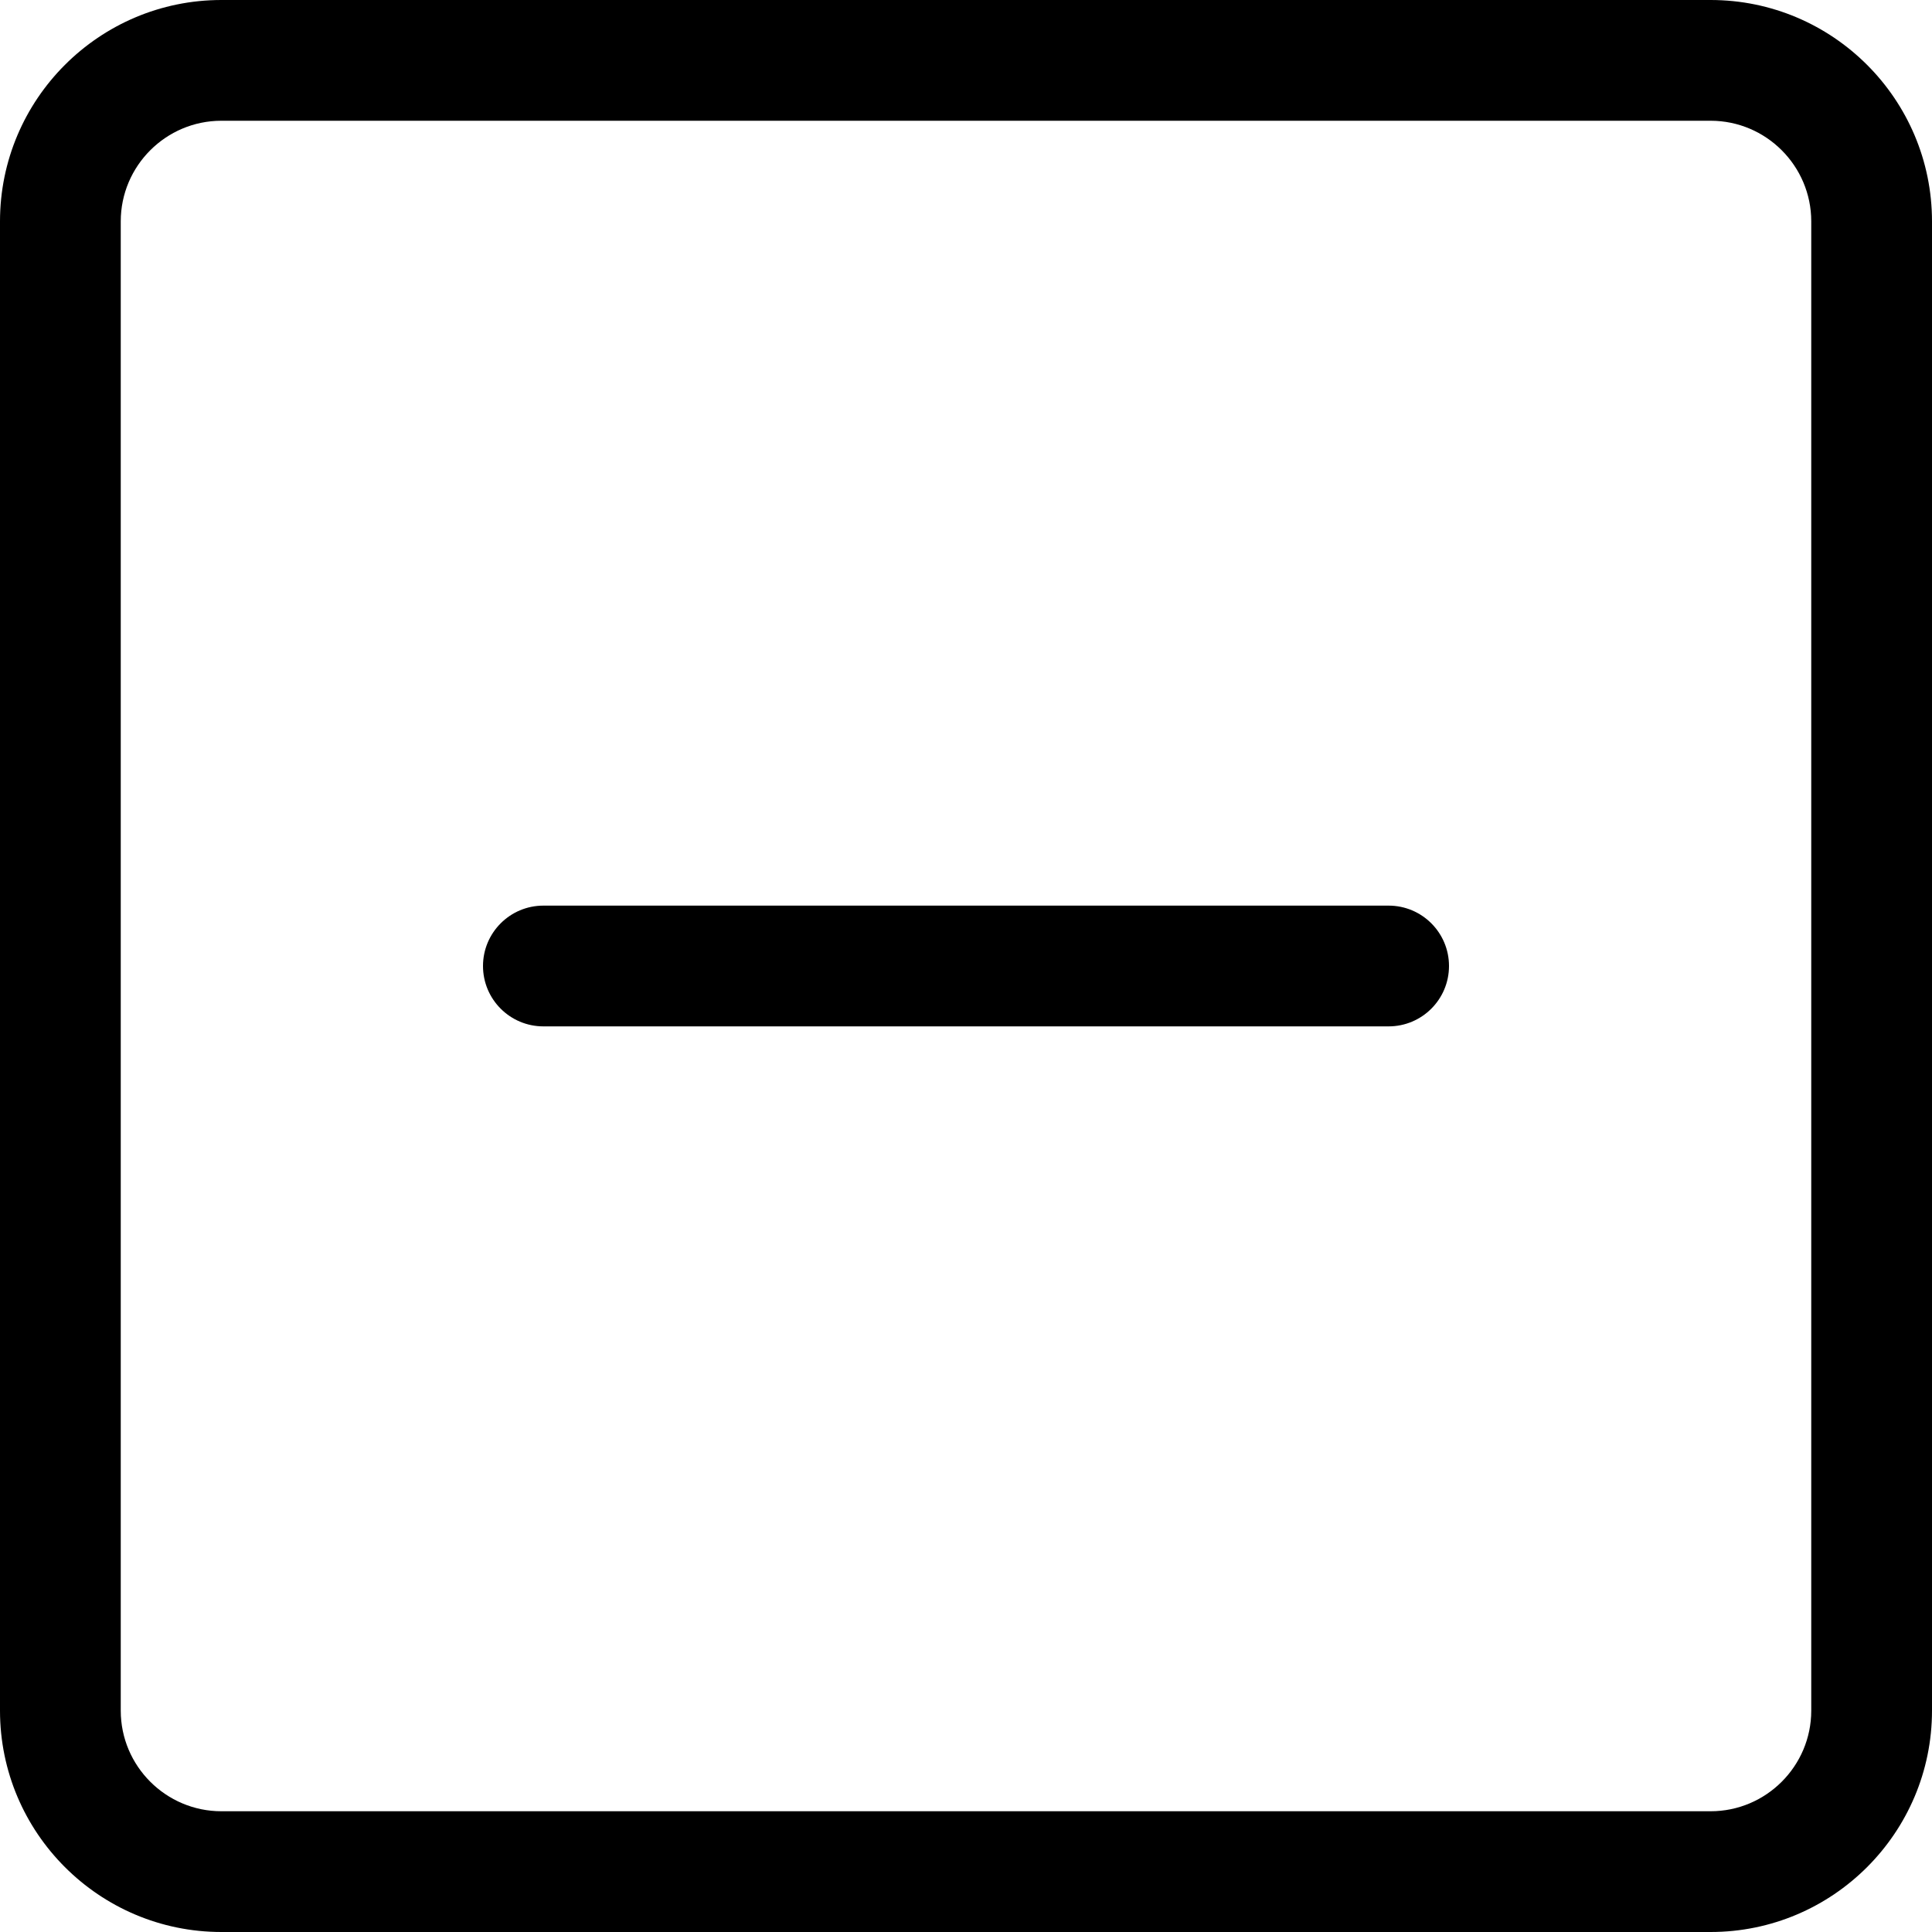
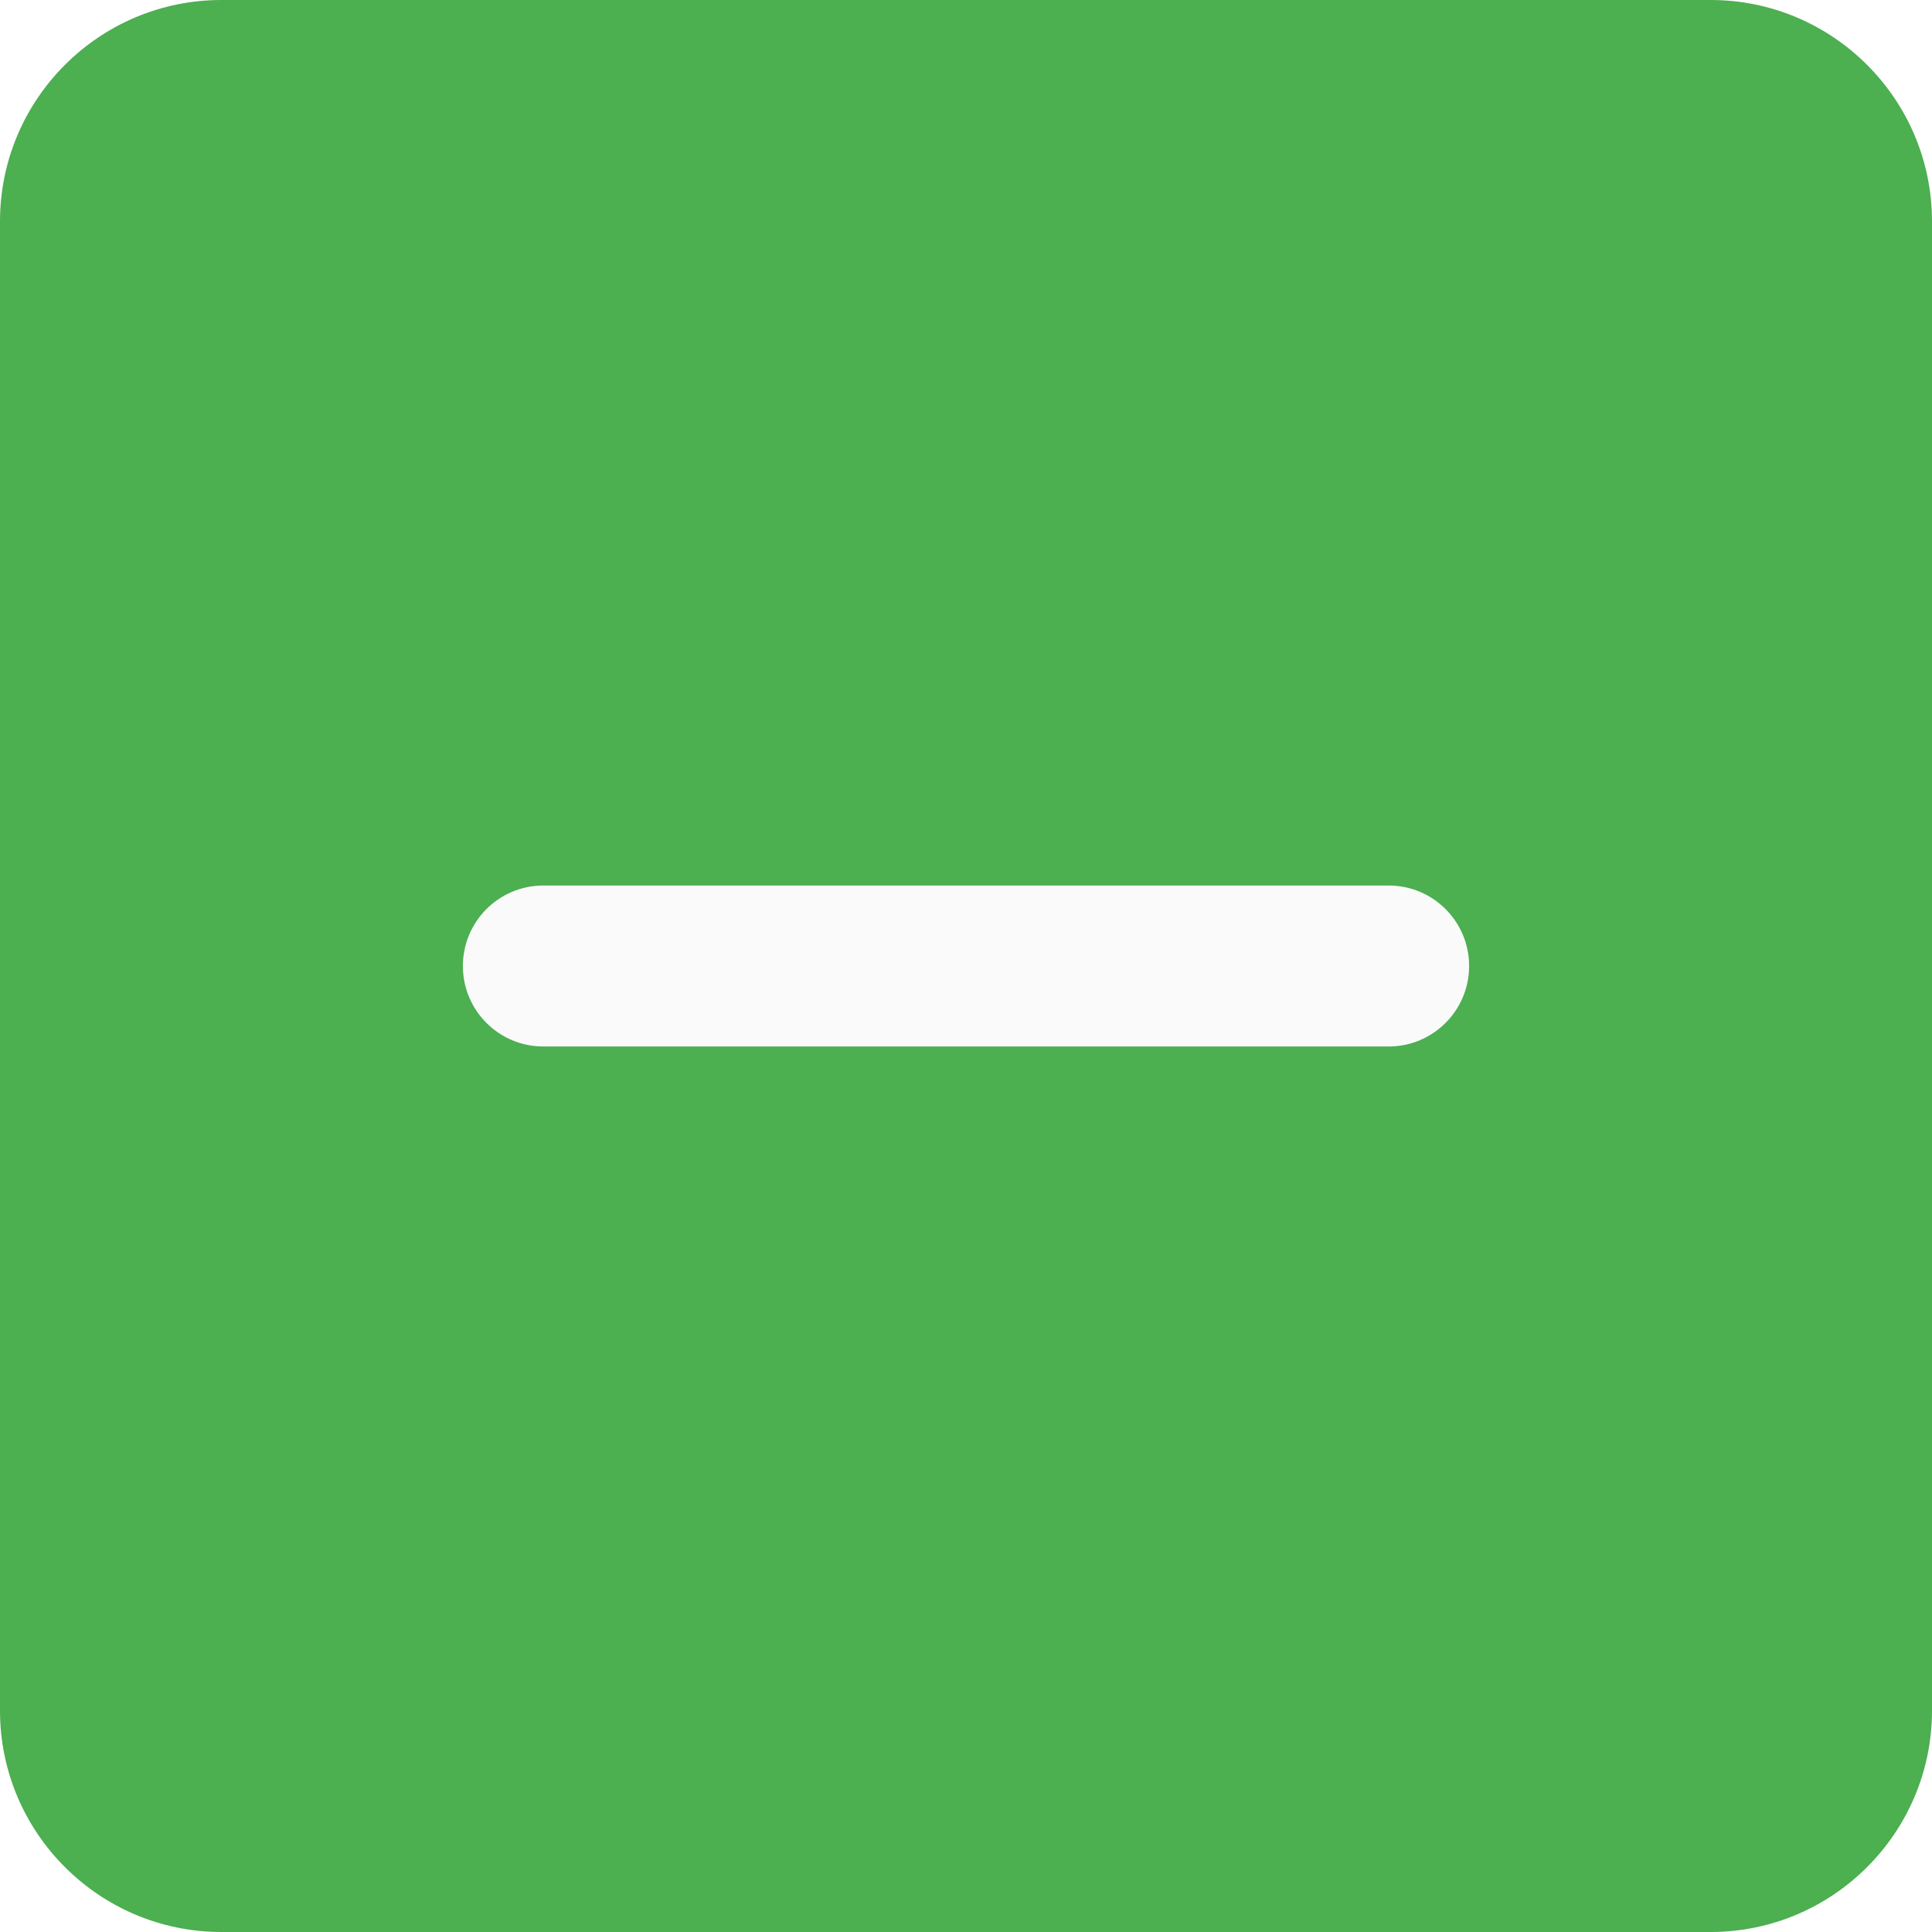
<svg xmlns="http://www.w3.org/2000/svg" height="512pt" viewBox="0 0 512 512" width="512pt">
-   <path d="m368 272h-224c-8.832 0-16-7.168-16-16s7.168-16 16-16h224c8.832 0 16 7.168 16 16s-7.168 16-16 16zm0 0" />
-   <path d="m453.332 512h-394.664c-32.363 0-58.668-26.305-58.668-58.668v-394.664c0-32.363 26.305-58.668 58.668-58.668h394.664c32.363 0 58.668 26.305 58.668 58.668v394.664c0 32.363-26.305 58.668-58.668 58.668zm-394.664-480c-14.699 0-26.668 11.969-26.668 26.668v394.664c0 14.699 11.969 26.668 26.668 26.668h394.664c14.699 0 26.668-11.969 26.668-26.668v-394.664c0-14.699-11.969-26.668-26.668-26.668zm0 0" />
+   <path d="m453.332 0h-394.664c-32.363 0-58.668 26.305-58.668 58.668v394.664c0 32.363 26.305 58.668 58.668 58.668h394.664c32.363 0 58.668-26.305 58.668-58.668v-394.664c0-32.363-26.305-58.668-58.668-58.668zm0 0" fill="#4caf50" />
+   <path d="m368 277.332h-224c-11.797 0-21.332-9.555-21.332-21.332s9.535-21.332 21.332-21.332h224c11.797 0 21.332 9.555 21.332 21.332s-9.535 21.332-21.332 21.332zm0 0" fill="#fafafa" />
</svg>
